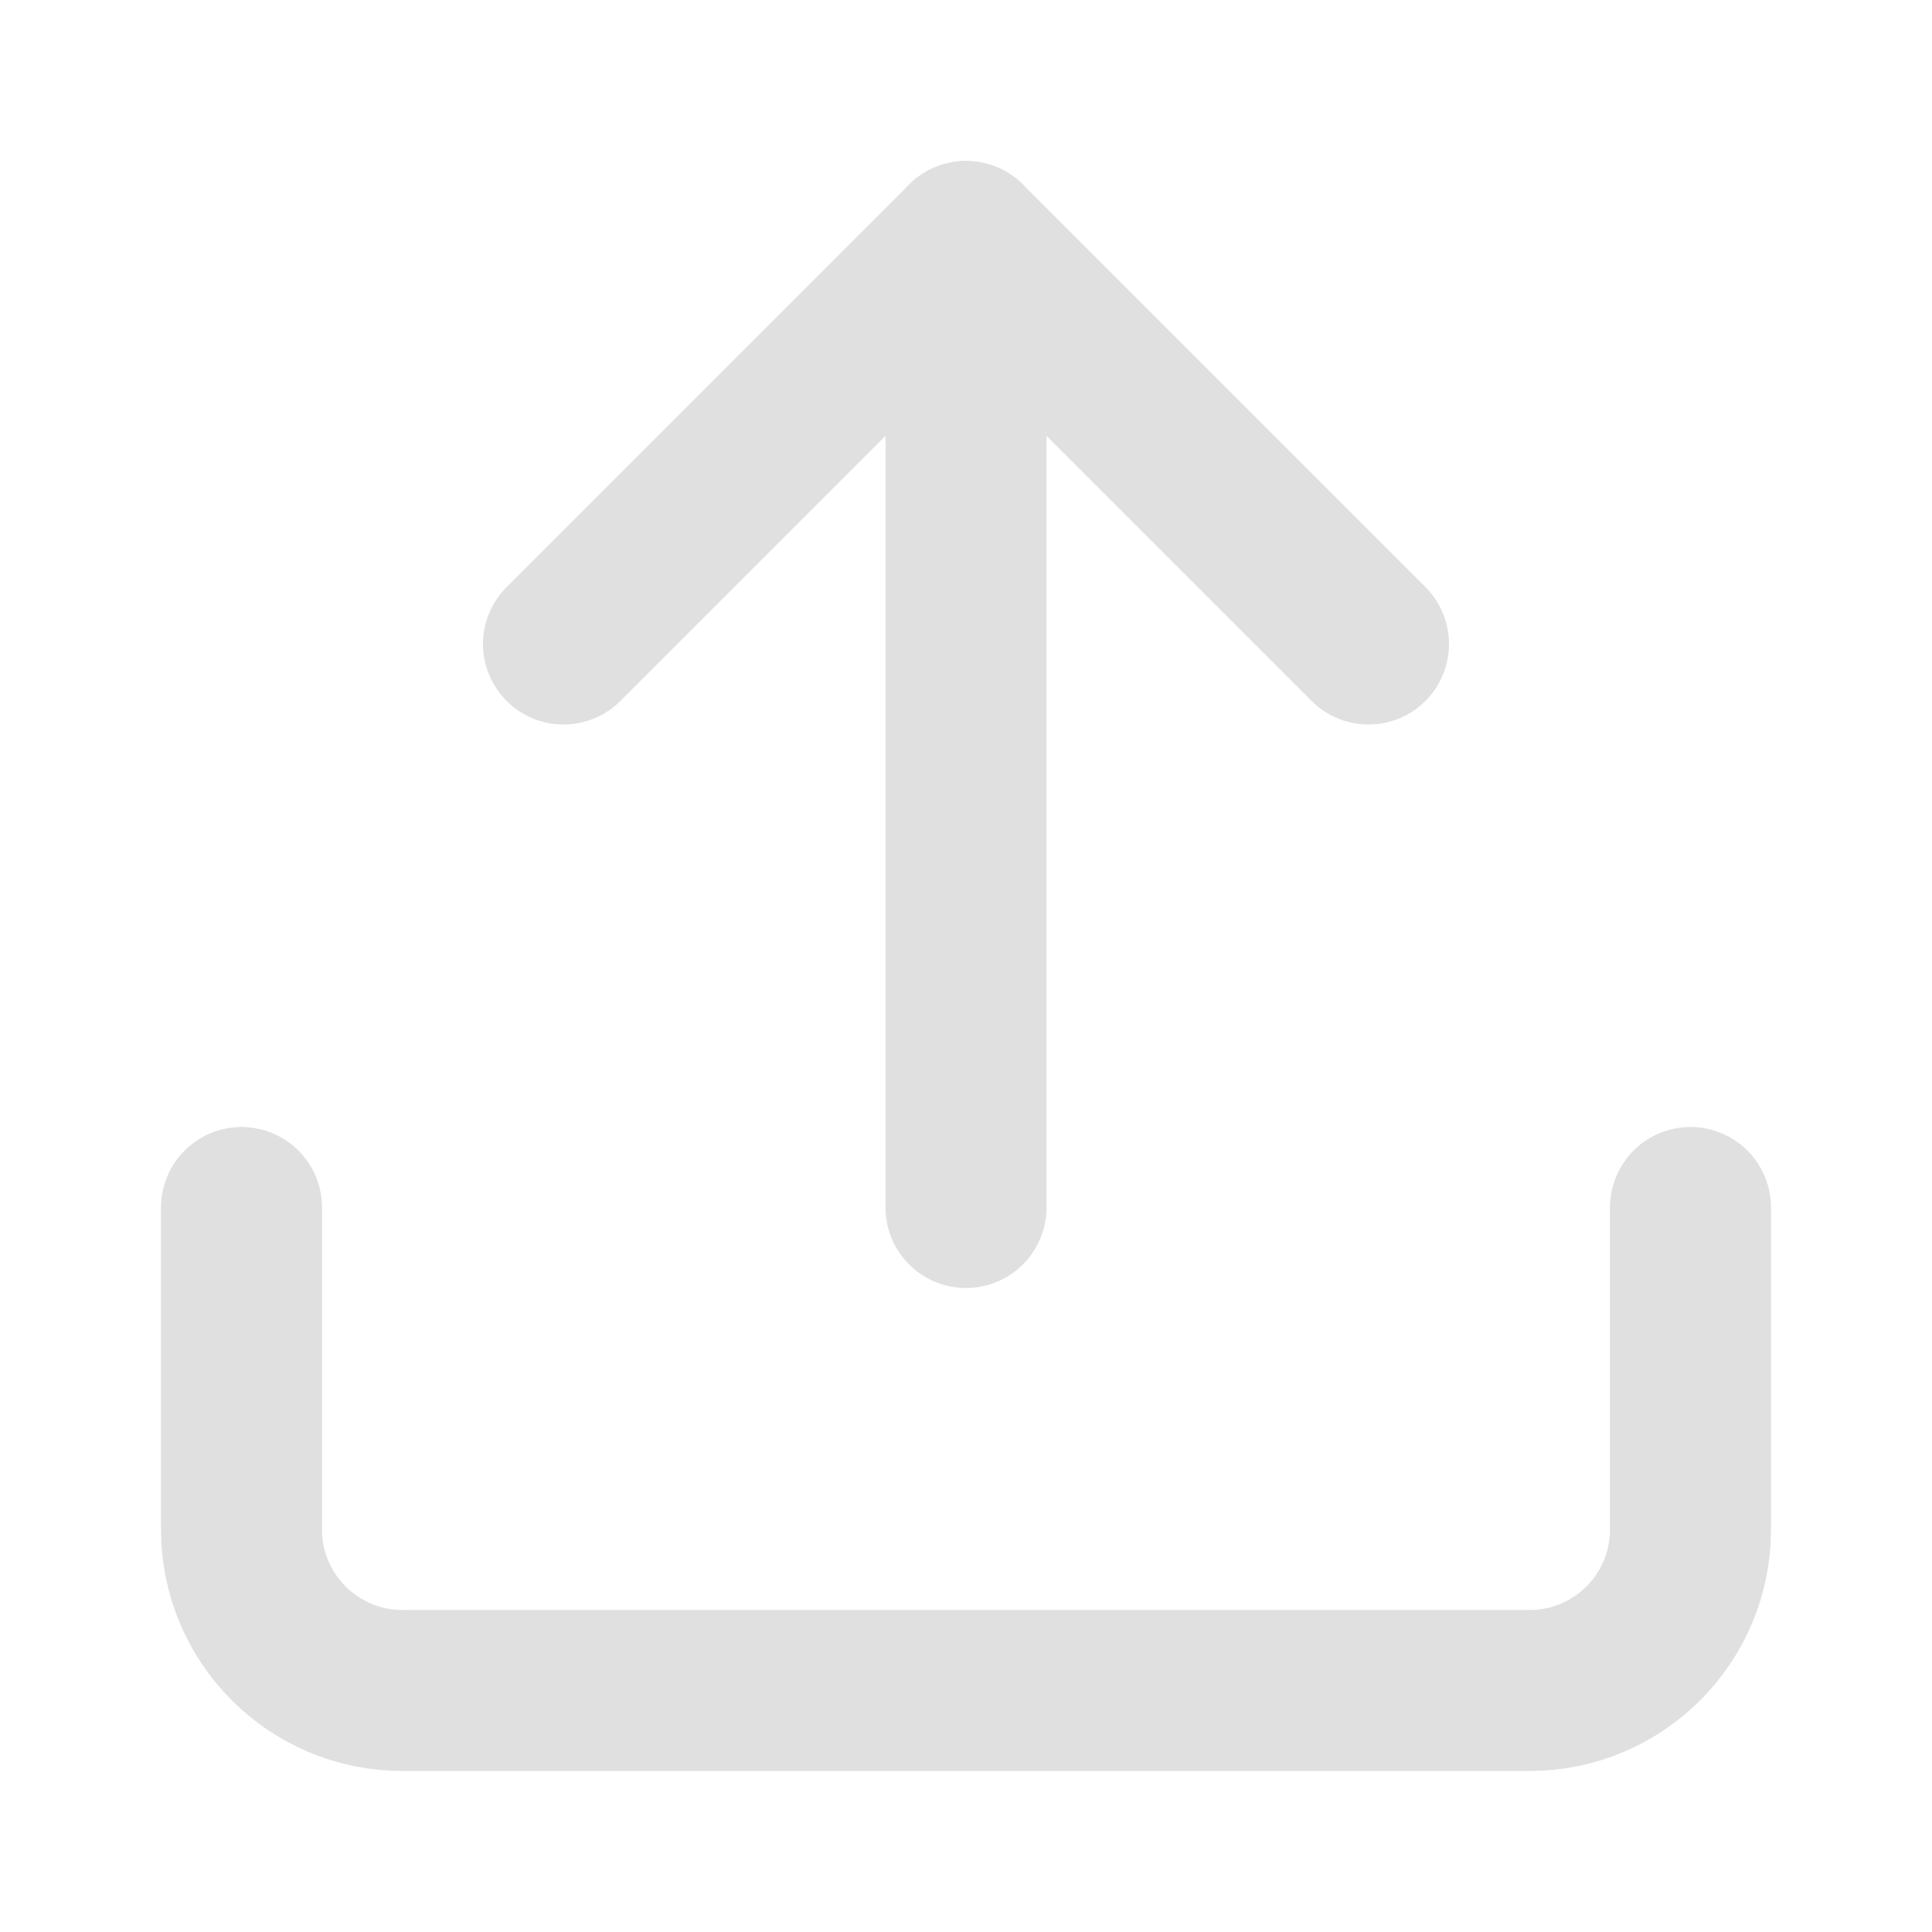
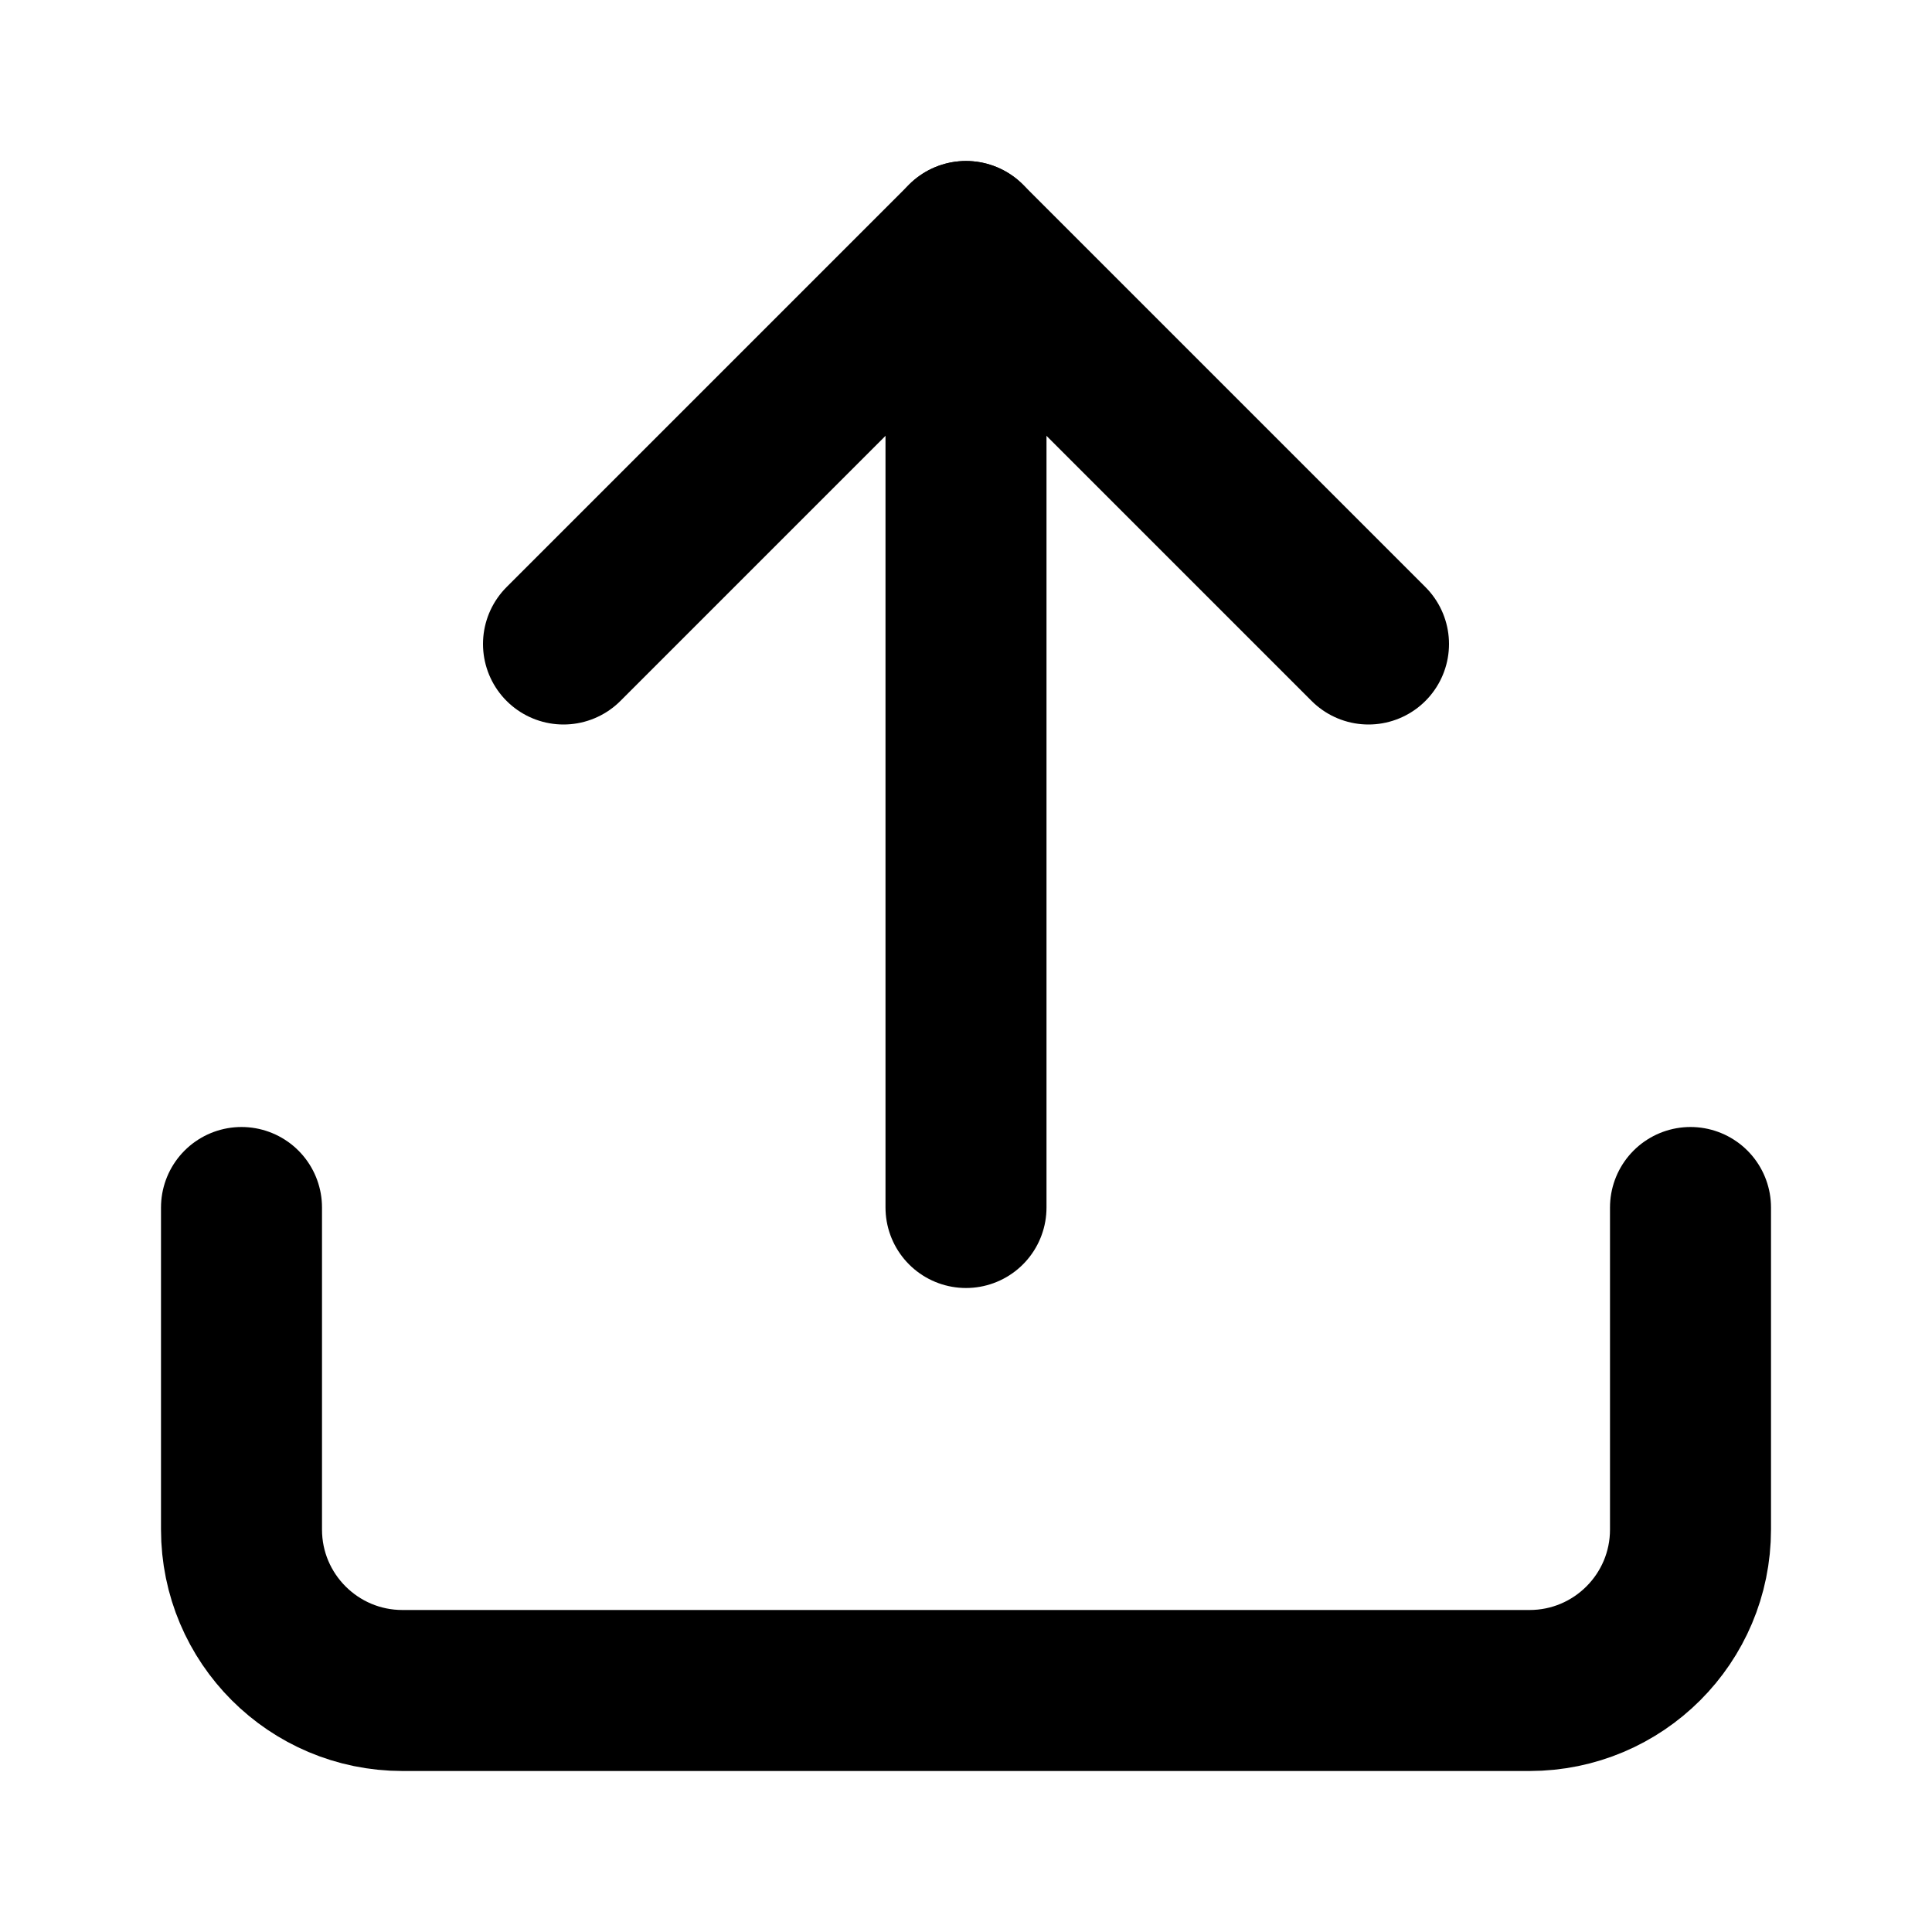
- <svg xmlns="http://www.w3.org/2000/svg" color="#E0E0E0" width="24" height="24" viewBox="0 0 24 24" fill="none" stroke="currentColor" stroke-width="2" stroke-linecap="round" stroke-linejoin="round">
+ <svg xmlns="http://www.w3.org/2000/svg" width="24" height="24" viewBox="0 0 24 24" fill="none" stroke="currentColor" stroke-width="2" stroke-linecap="round" stroke-linejoin="round">
  <path d="M12 3v12" />
  <path d="m17 8-5-5-5 5" />
  <path d="M21 15v4a2 2 0 0 1-2 2H5a2 2 0 0 1-2-2v-4" />
</svg>
